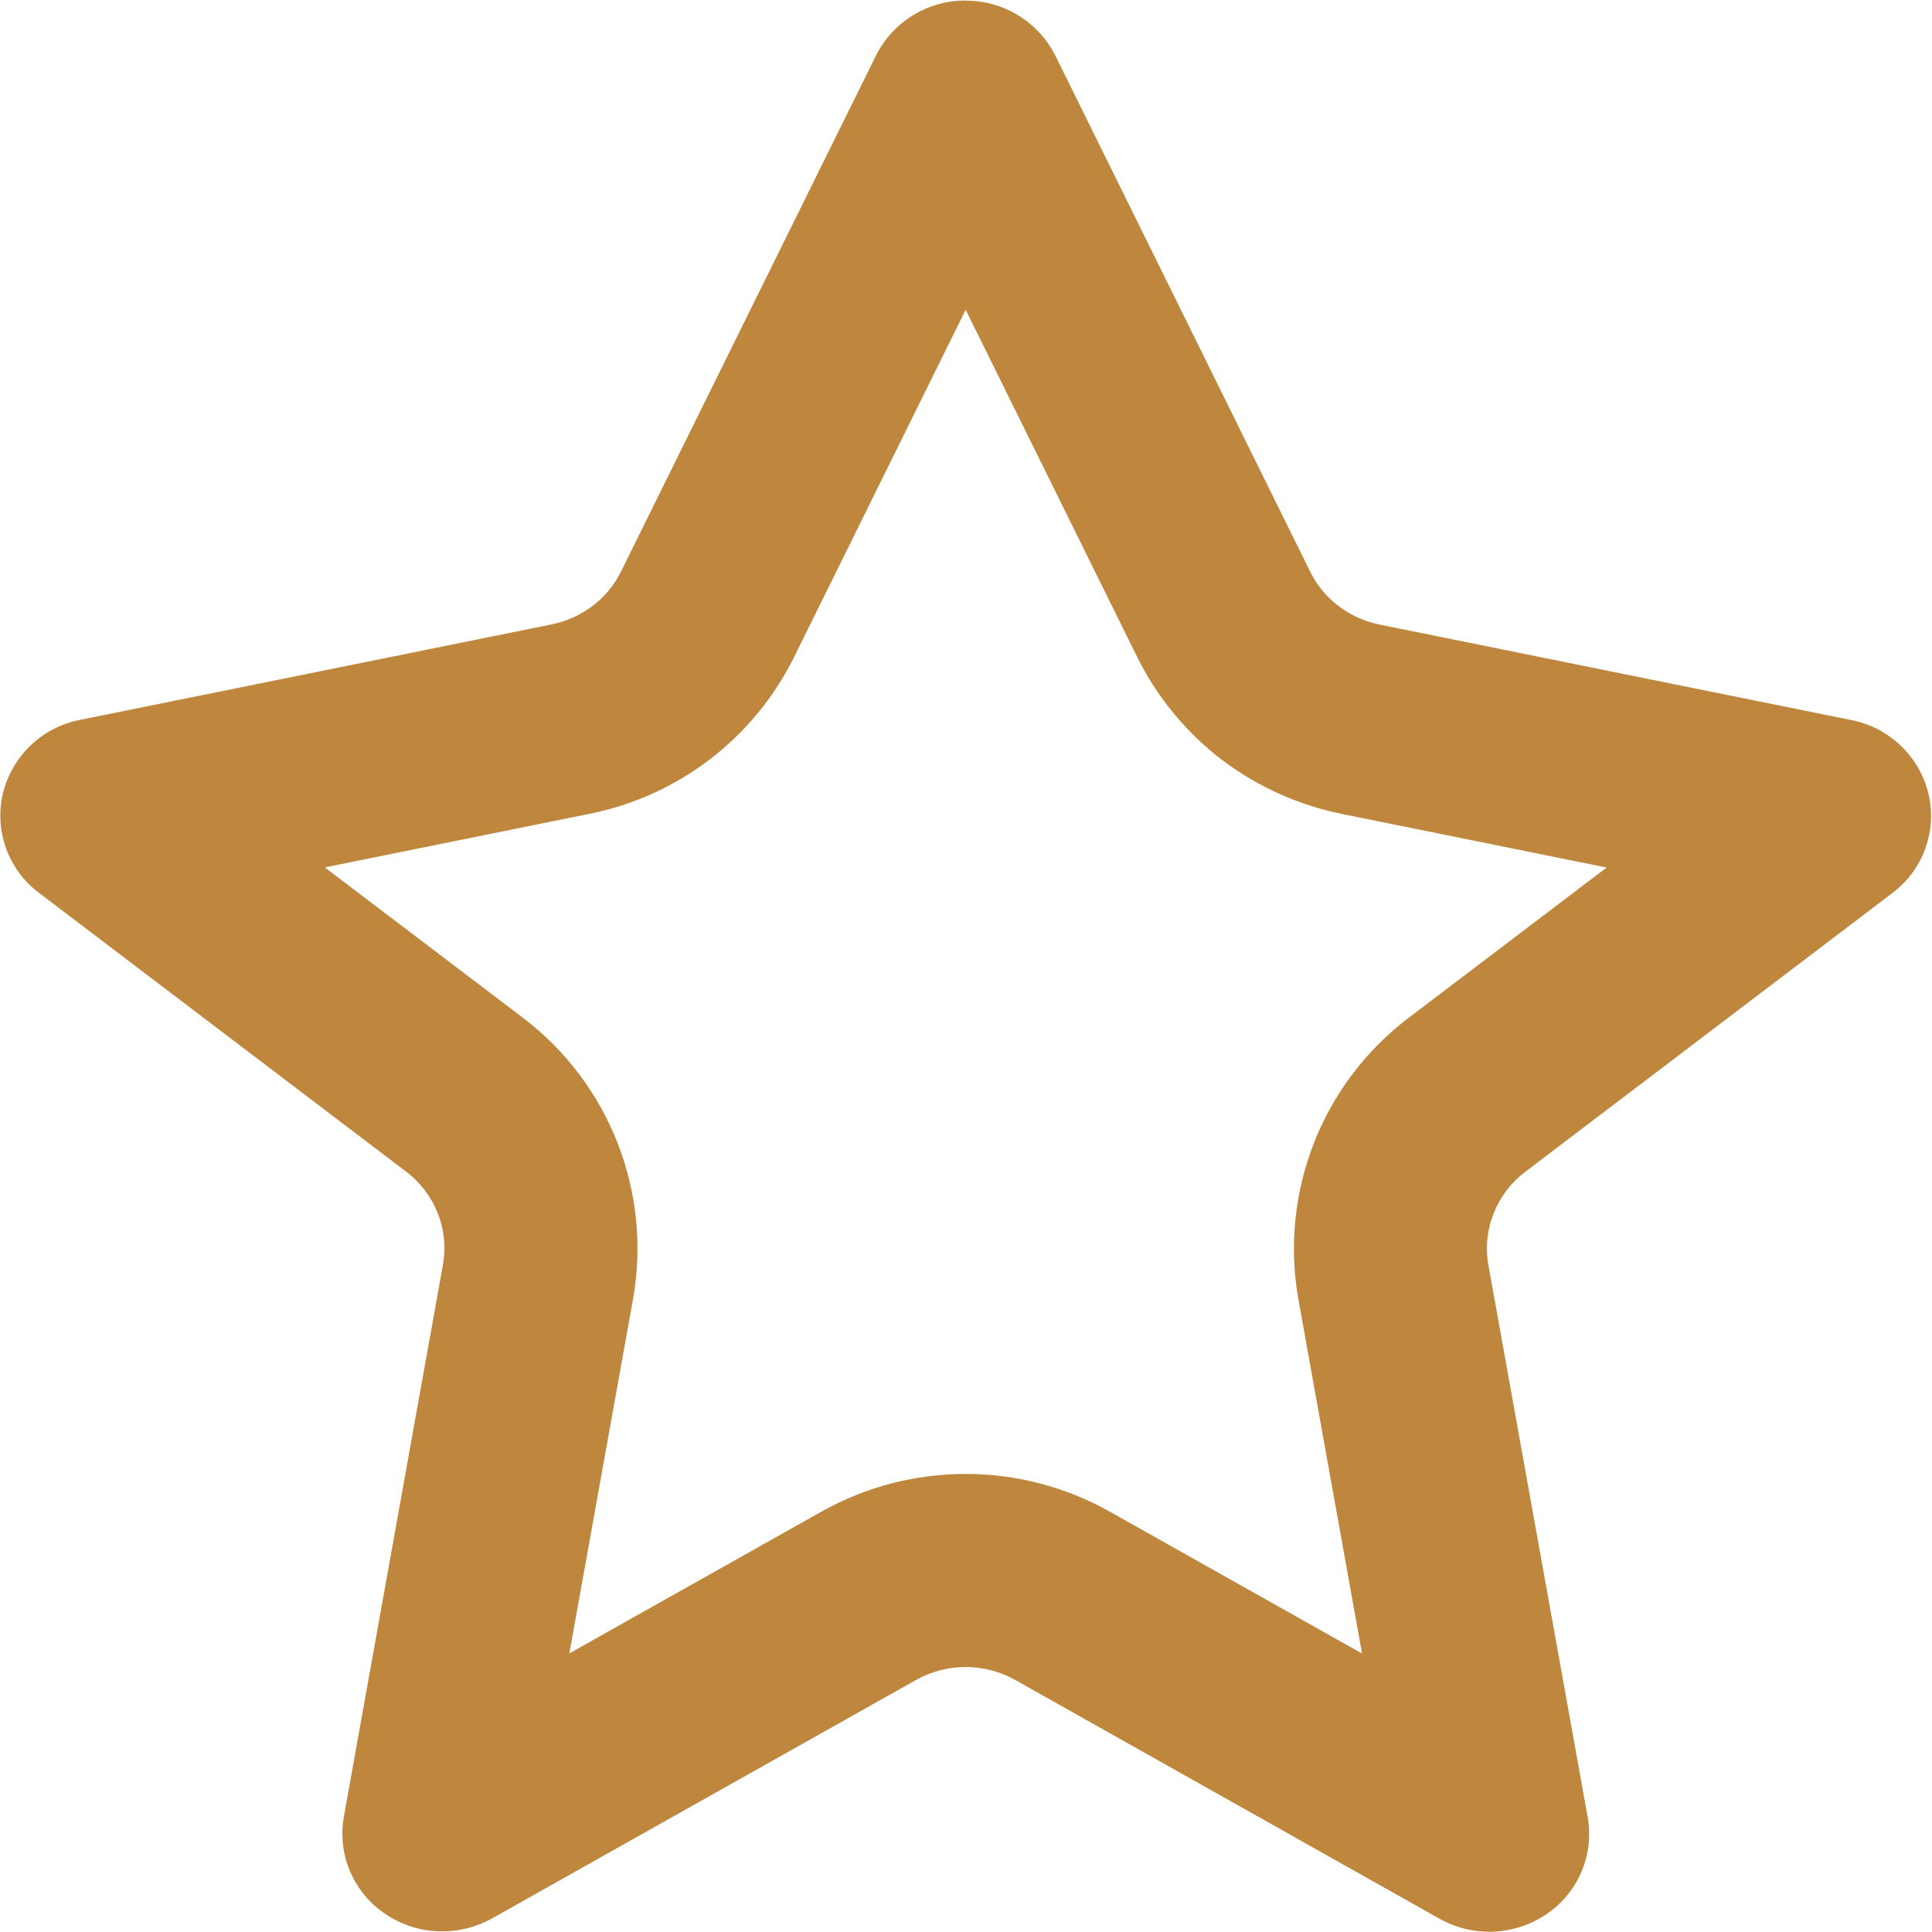
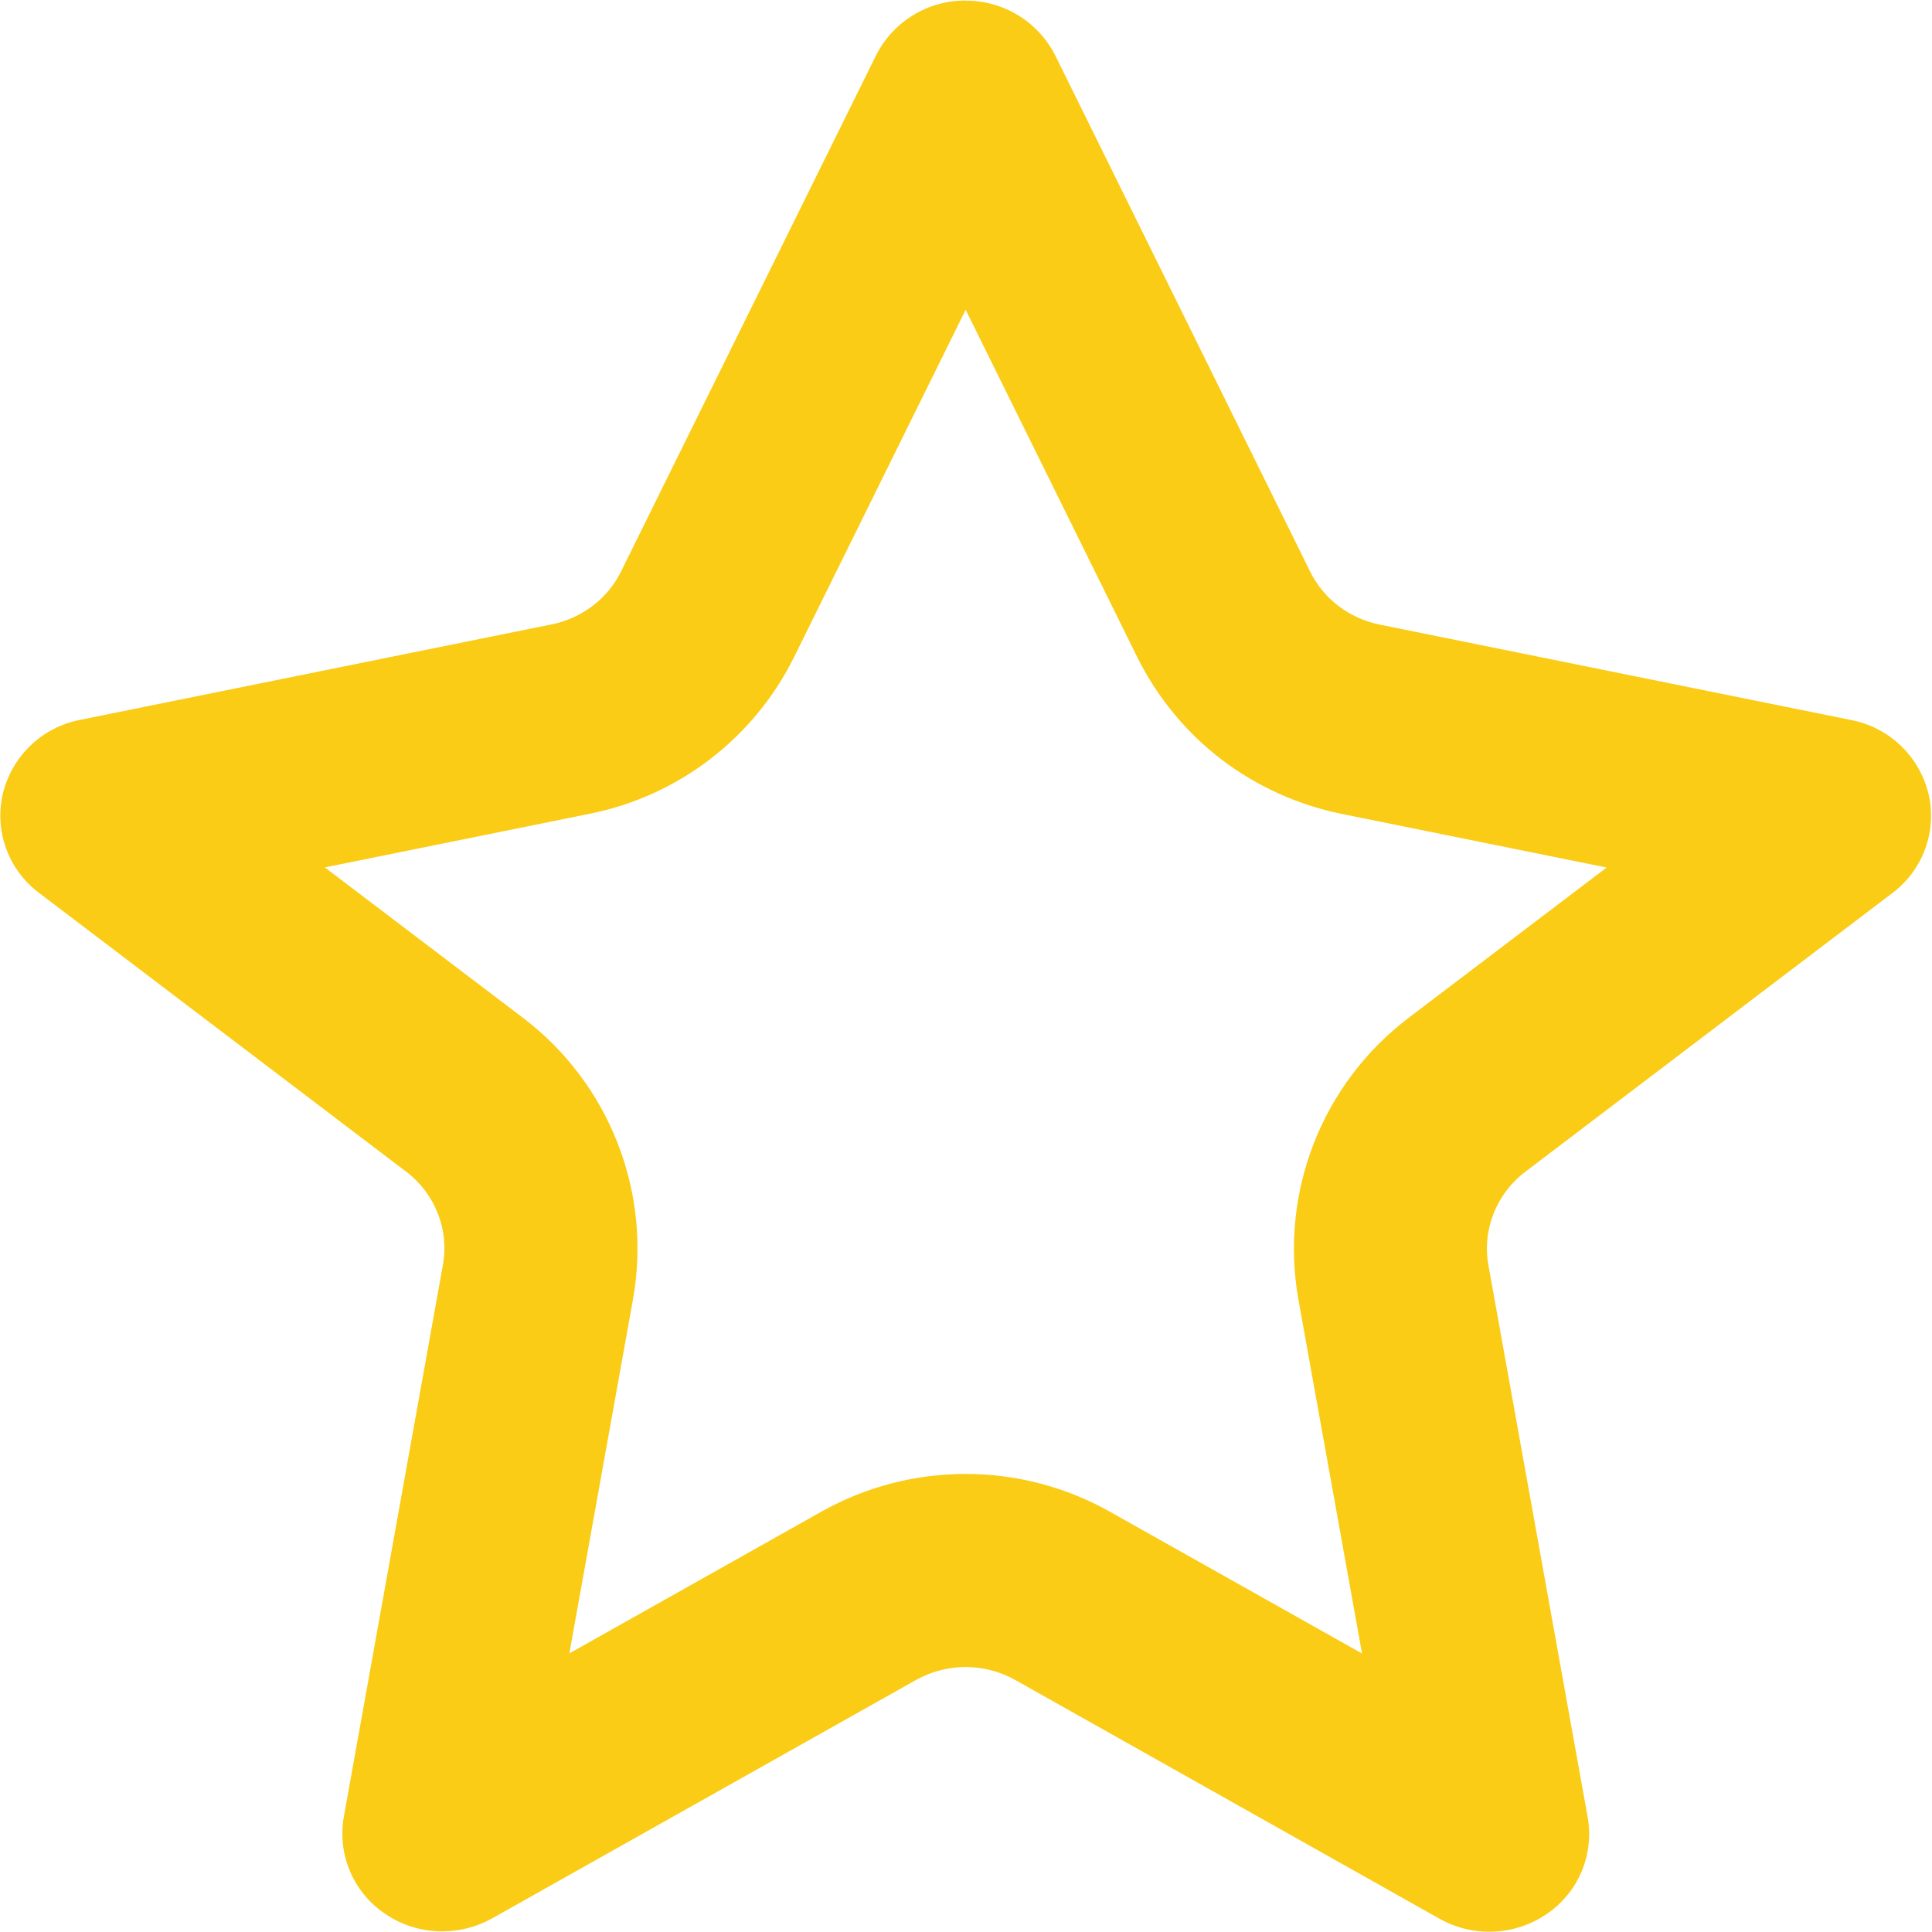
<svg xmlns="http://www.w3.org/2000/svg" width="800px" height="800px" viewBox="0 -0.02 60.031 60.031">
  <defs>
    <style>
      .cls-1 {
-         fill: #bf873e;
+         fill: #facc15;
        fill-rule: evenodd;
      }
    </style>
  </defs>
  <path class="cls-1" d="M939.975,219.607l5.32,10.771a9.12,9.12,0,0,0,2.647,3.216,9.226,9.226,0,0,0,3.713,1.675l8.235,1.667-6.122,4.647a9.01,9.01,0,0,0-3.454,8.781l1.976,10.994-7.839-4.409a9.151,9.151,0,0,0-8.958,0l-7.833,4.405,1.974-10.984a9,9,0,0,0-3.43-8.776l-6.142-4.662,8.227-1.666a9.074,9.074,0,0,0,6.356-4.874l5.33-10.789m0-9.606a3.1,3.1,0,0,0-2.792,1.716l-7.914,16.018a3.02,3.02,0,0,1-.885,1.074,3.129,3.129,0,0,1-1.28.577l-14.654,2.967a3.069,3.069,0,0,0-2.391,2.285,3,3,0,0,0,1.117,3.085l11.4,8.657a3,3,0,0,1,.993,1.3,2.929,2.929,0,0,1,.16,1.618l-3.076,17.135a3,3,0,0,0,1.274,3.011,3.13,3.13,0,0,0,1.777.551,3.164,3.164,0,0,0,1.55-.4l13.174-7.409a3.156,3.156,0,0,1,3.09,0L954.7,269.6a3.161,3.161,0,0,0,3.326-.147,3,3,0,0,0,1.275-3.011L956.218,249.3a2.948,2.948,0,0,1,.162-1.618,3,3,0,0,1,.993-1.3l11.4-8.657a3,3,0,0,0,1.117-3.085,3.07,3.07,0,0,0-2.393-2.285l-14.656-2.967a3.162,3.162,0,0,1-1.281-.577,3.028,3.028,0,0,1-.884-1.074l-7.91-16.018A3.108,3.108,0,0,0,939.975,210h0Z" data-name="no rating" id="no_rating" transform="translate(-909.969 -210)" />
</svg>
